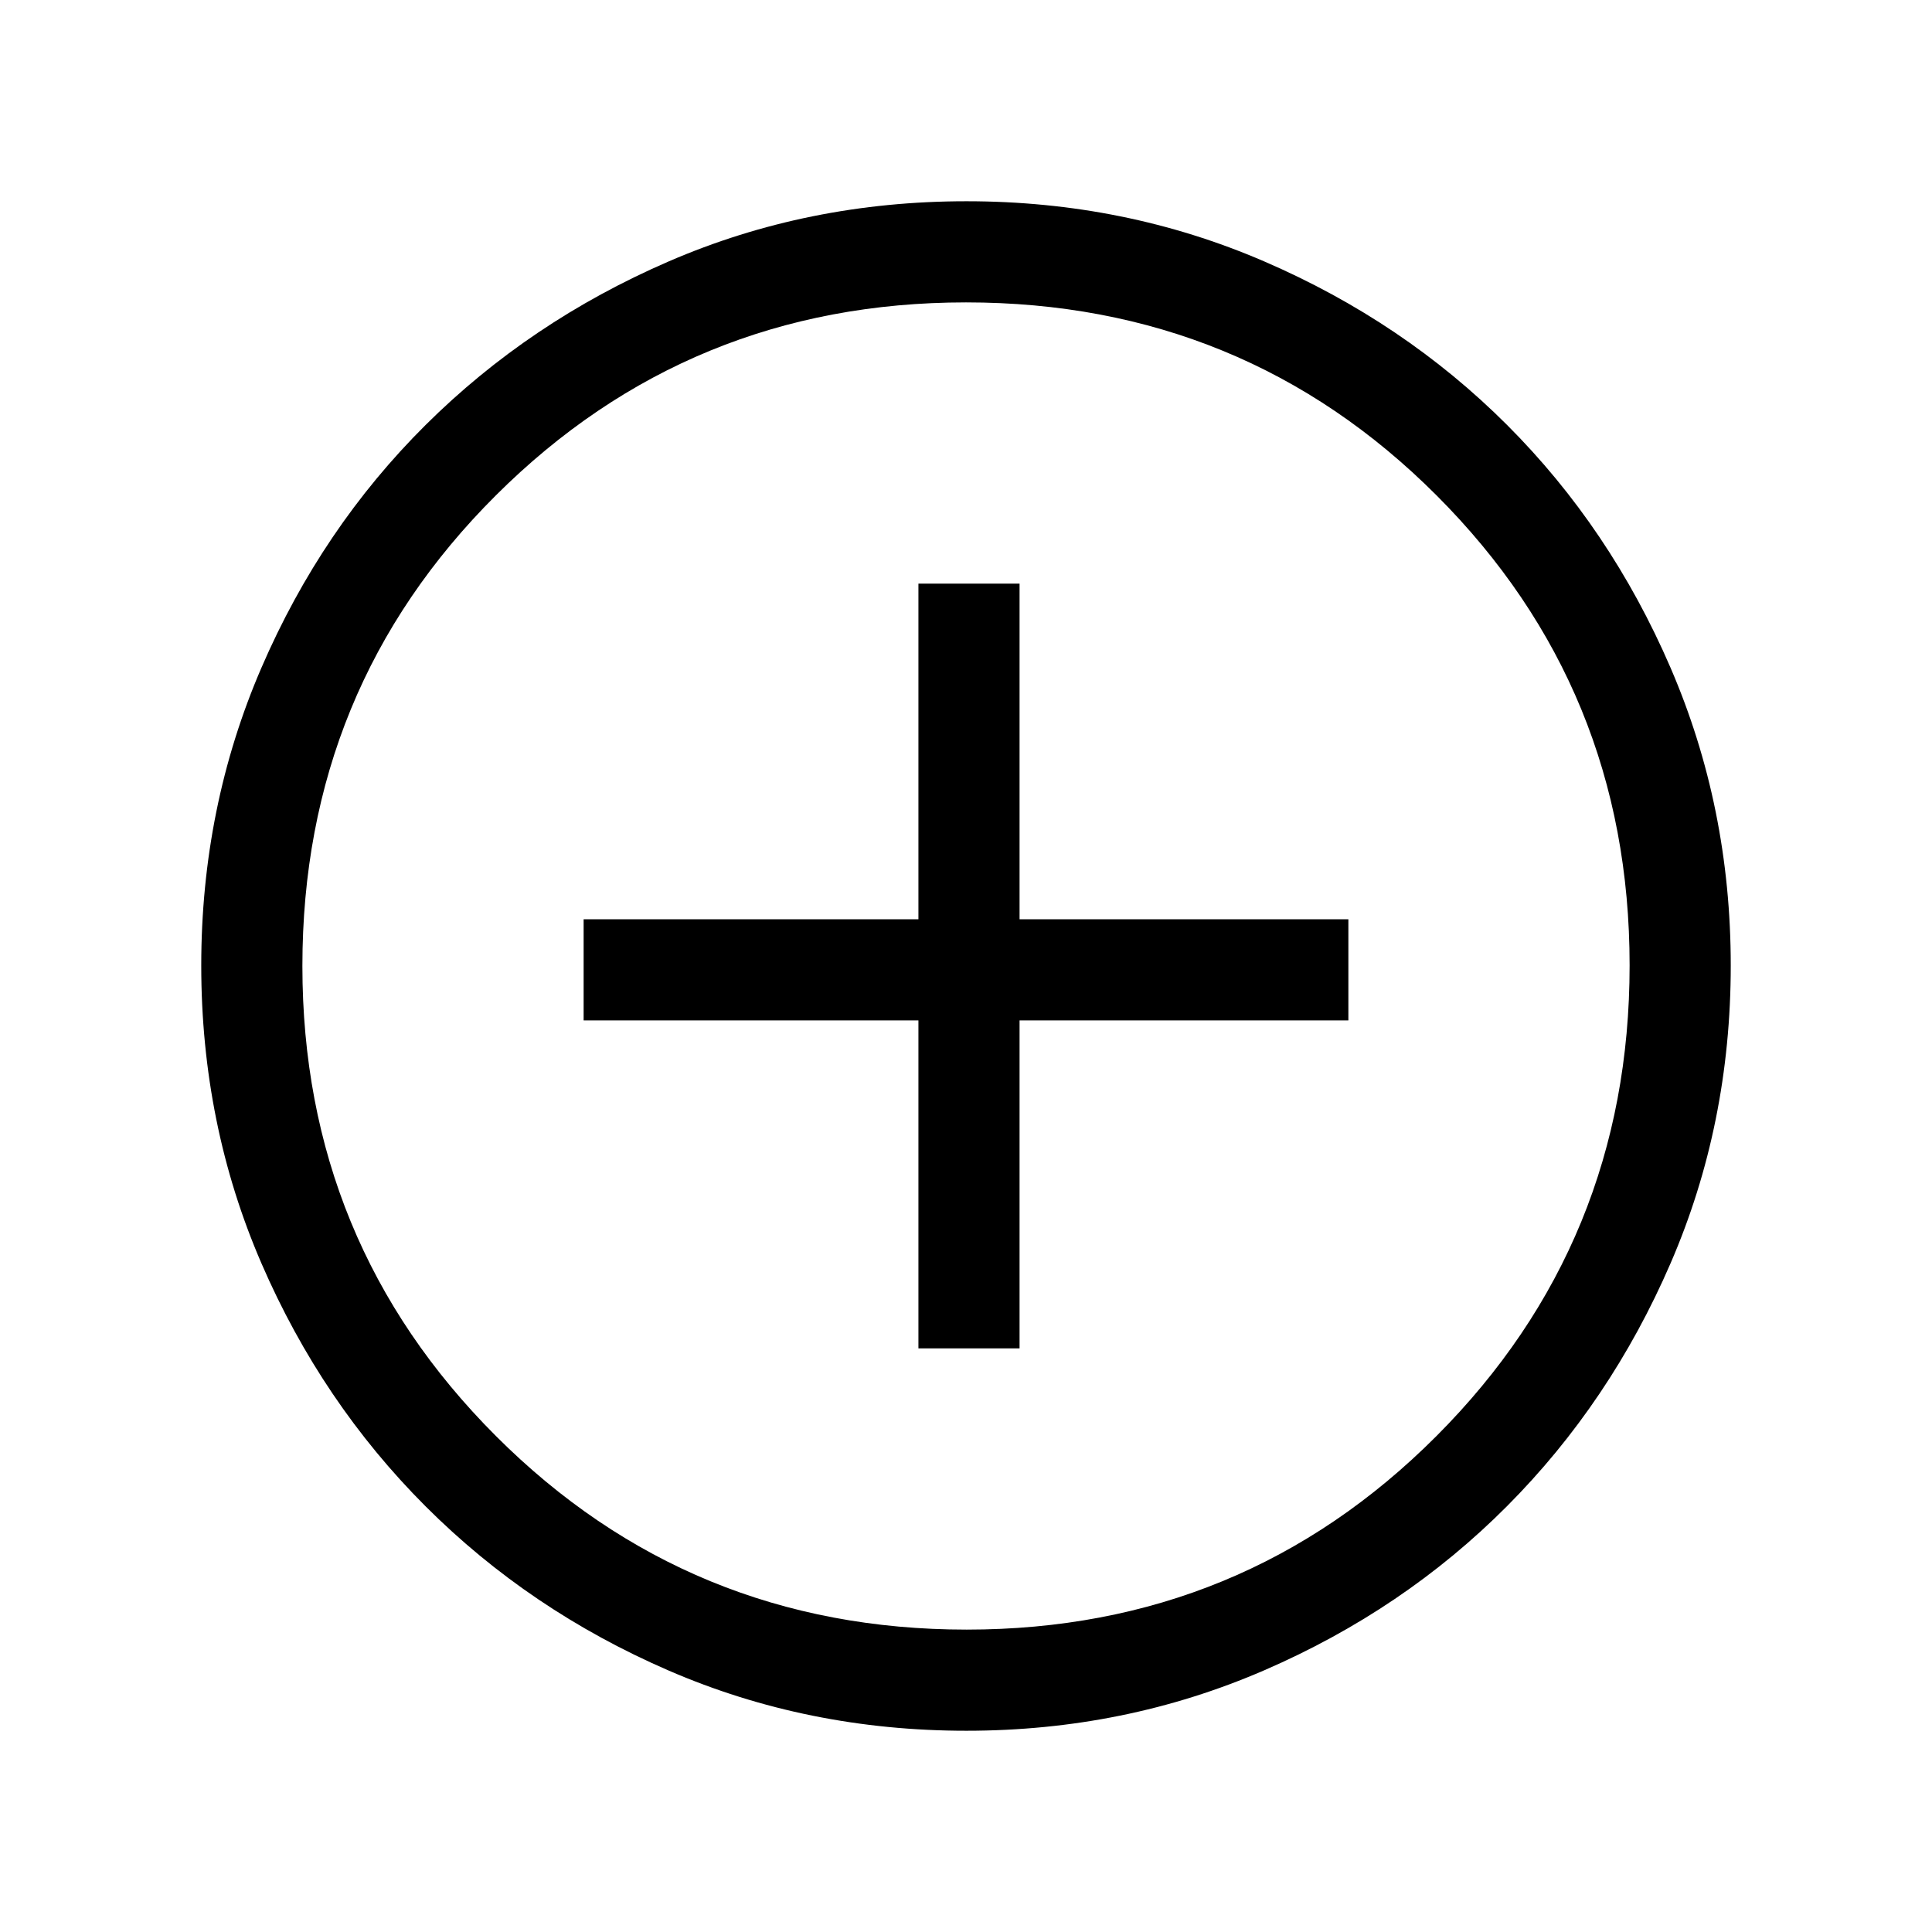
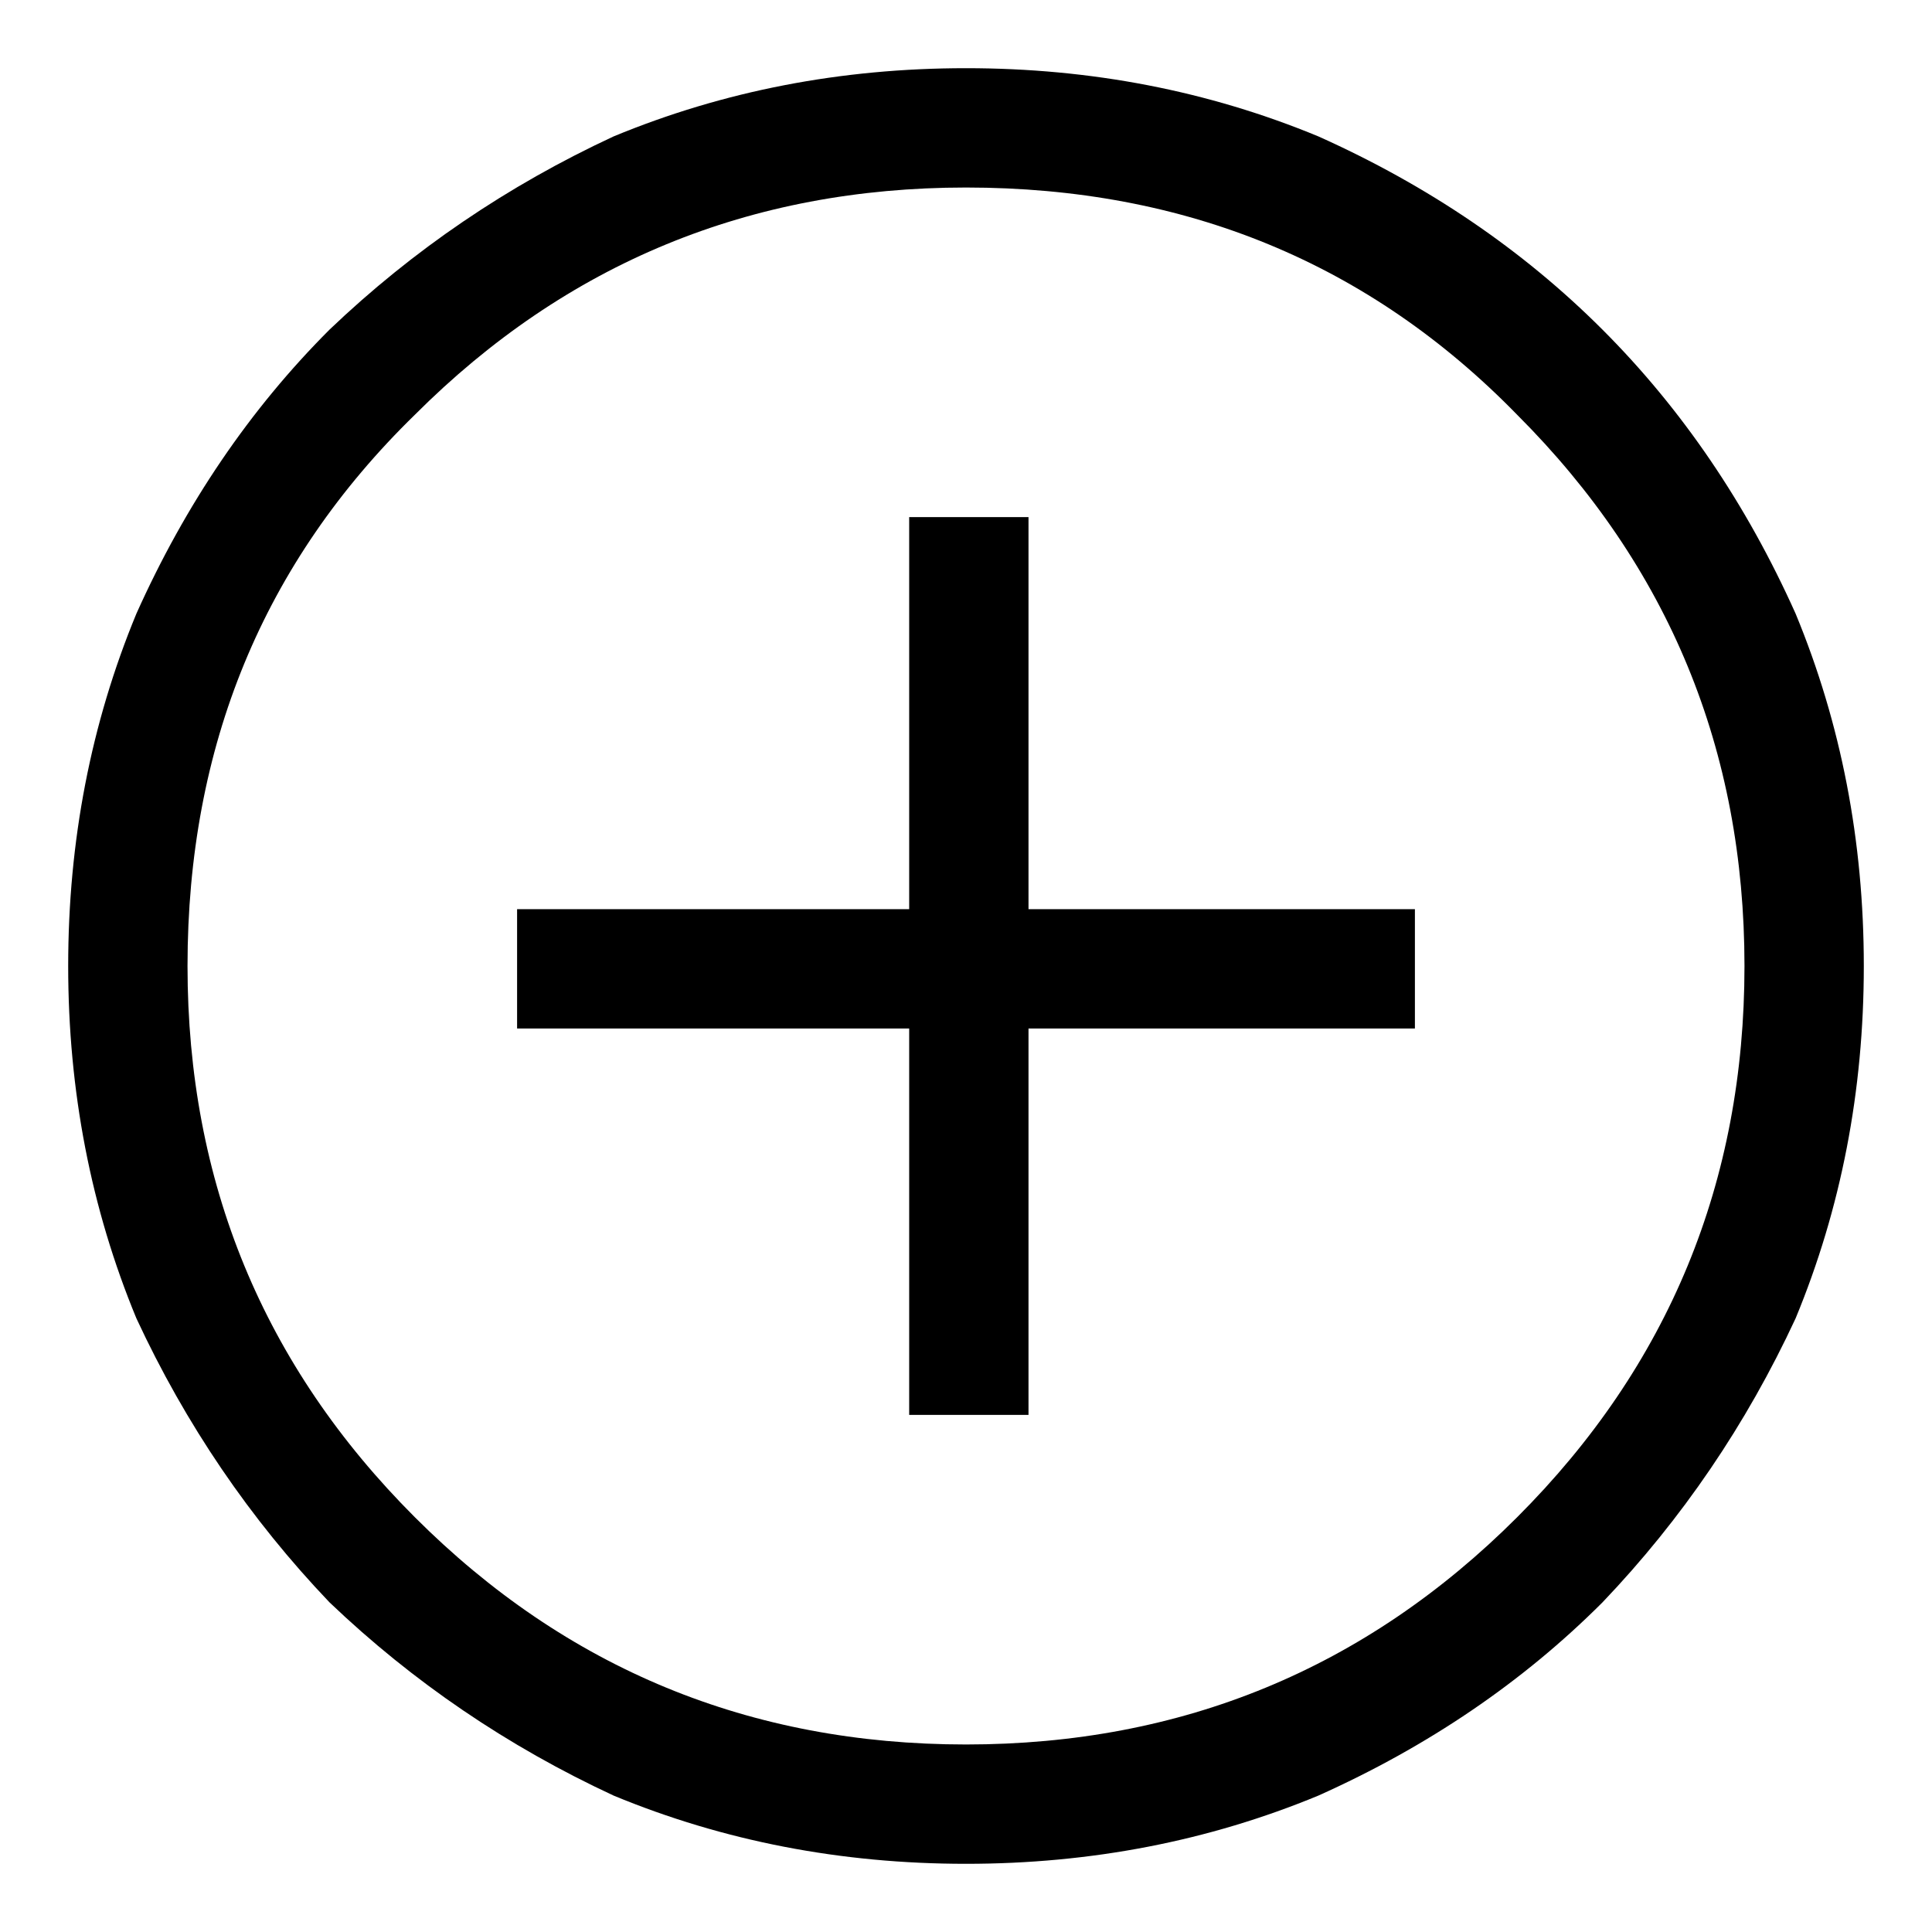
- <svg xmlns="http://www.w3.org/2000/svg" height="40" viewBox="0 -960 960 960" width="40">
-   <path d="M456.36-290.001h50.255v-162.974h163.384v-50.255H506.615v-166.769H456.36v166.769H290.001v50.255H456.36v162.974Zm23.884 190q-78.915 0-147.999-29.92-69.084-29.92-120.731-81.544-51.647-51.624-81.58-120.727-29.933-69.103-29.933-148.074 0-78.715 29.92-147.978 29.92-69.262 81.544-120.575 51.624-51.314 120.727-81.247 69.103-29.933 148.074-29.933 78.715 0 147.978 29.92 69.262 29.92 120.575 81.21 51.314 51.291 81.247 120.629 29.933 69.337 29.933 147.996 0 78.915-29.92 147.999-29.92 69.084-81.21 120.608-51.291 51.524-120.629 81.58-69.337 30.056-147.996 30.056Zm.089-50.255q137.462 0 233.436-96.18 95.975-96.179 95.975-233.897 0-137.462-95.85-233.436Q618.045-809.744 480-809.744q-137.385 0-233.564 95.85-96.18 95.849-96.18 233.894 0 137.385 96.18 233.564 96.179 96.18 233.897 96.18ZM480-480Z" />
+ <svg xmlns="http://www.w3.org/2000/svg" version="1.2" viewBox="0 0 34 34" width="34" height="34">
+   <style />
+   <path fill-rule="evenodd" d="m17 32.8q-3.3 0-6.2-1.2-2.8-1.3-5-3.4-2.1-2.2-3.4-5-1.2-2.9-1.2-6.2 0-3.3 1.2-6.2 1.3-2.9 3.4-5 2.2-2.1 5-3.4 2.9-1.2 6.2-1.2 3.3 0 6.2 1.2 2.9 1.3 5 3.4 2.1 2.1 3.4 5 1.2 2.9 1.2 6.2 0 3.3-1.2 6.2-1.3 2.8-3.4 5-2.1 2.1-5 3.4-2.9 1.2-6.2 1.2zm0-2.1q5.7 0 9.7-4 4-4 4-9.7 0-5.7-4-9.7-3.9-4-9.7-4-5.7 0-9.7 4-4 3.9-4 9.7 0 5.7 4 9.7 4 4 9.7 4zm-1-12.6h-6.9v-2.1h6.9v-6.9h2.1v6.9h6.8v2.1h-6.8v6.8h-2.1z" />
</svg>
